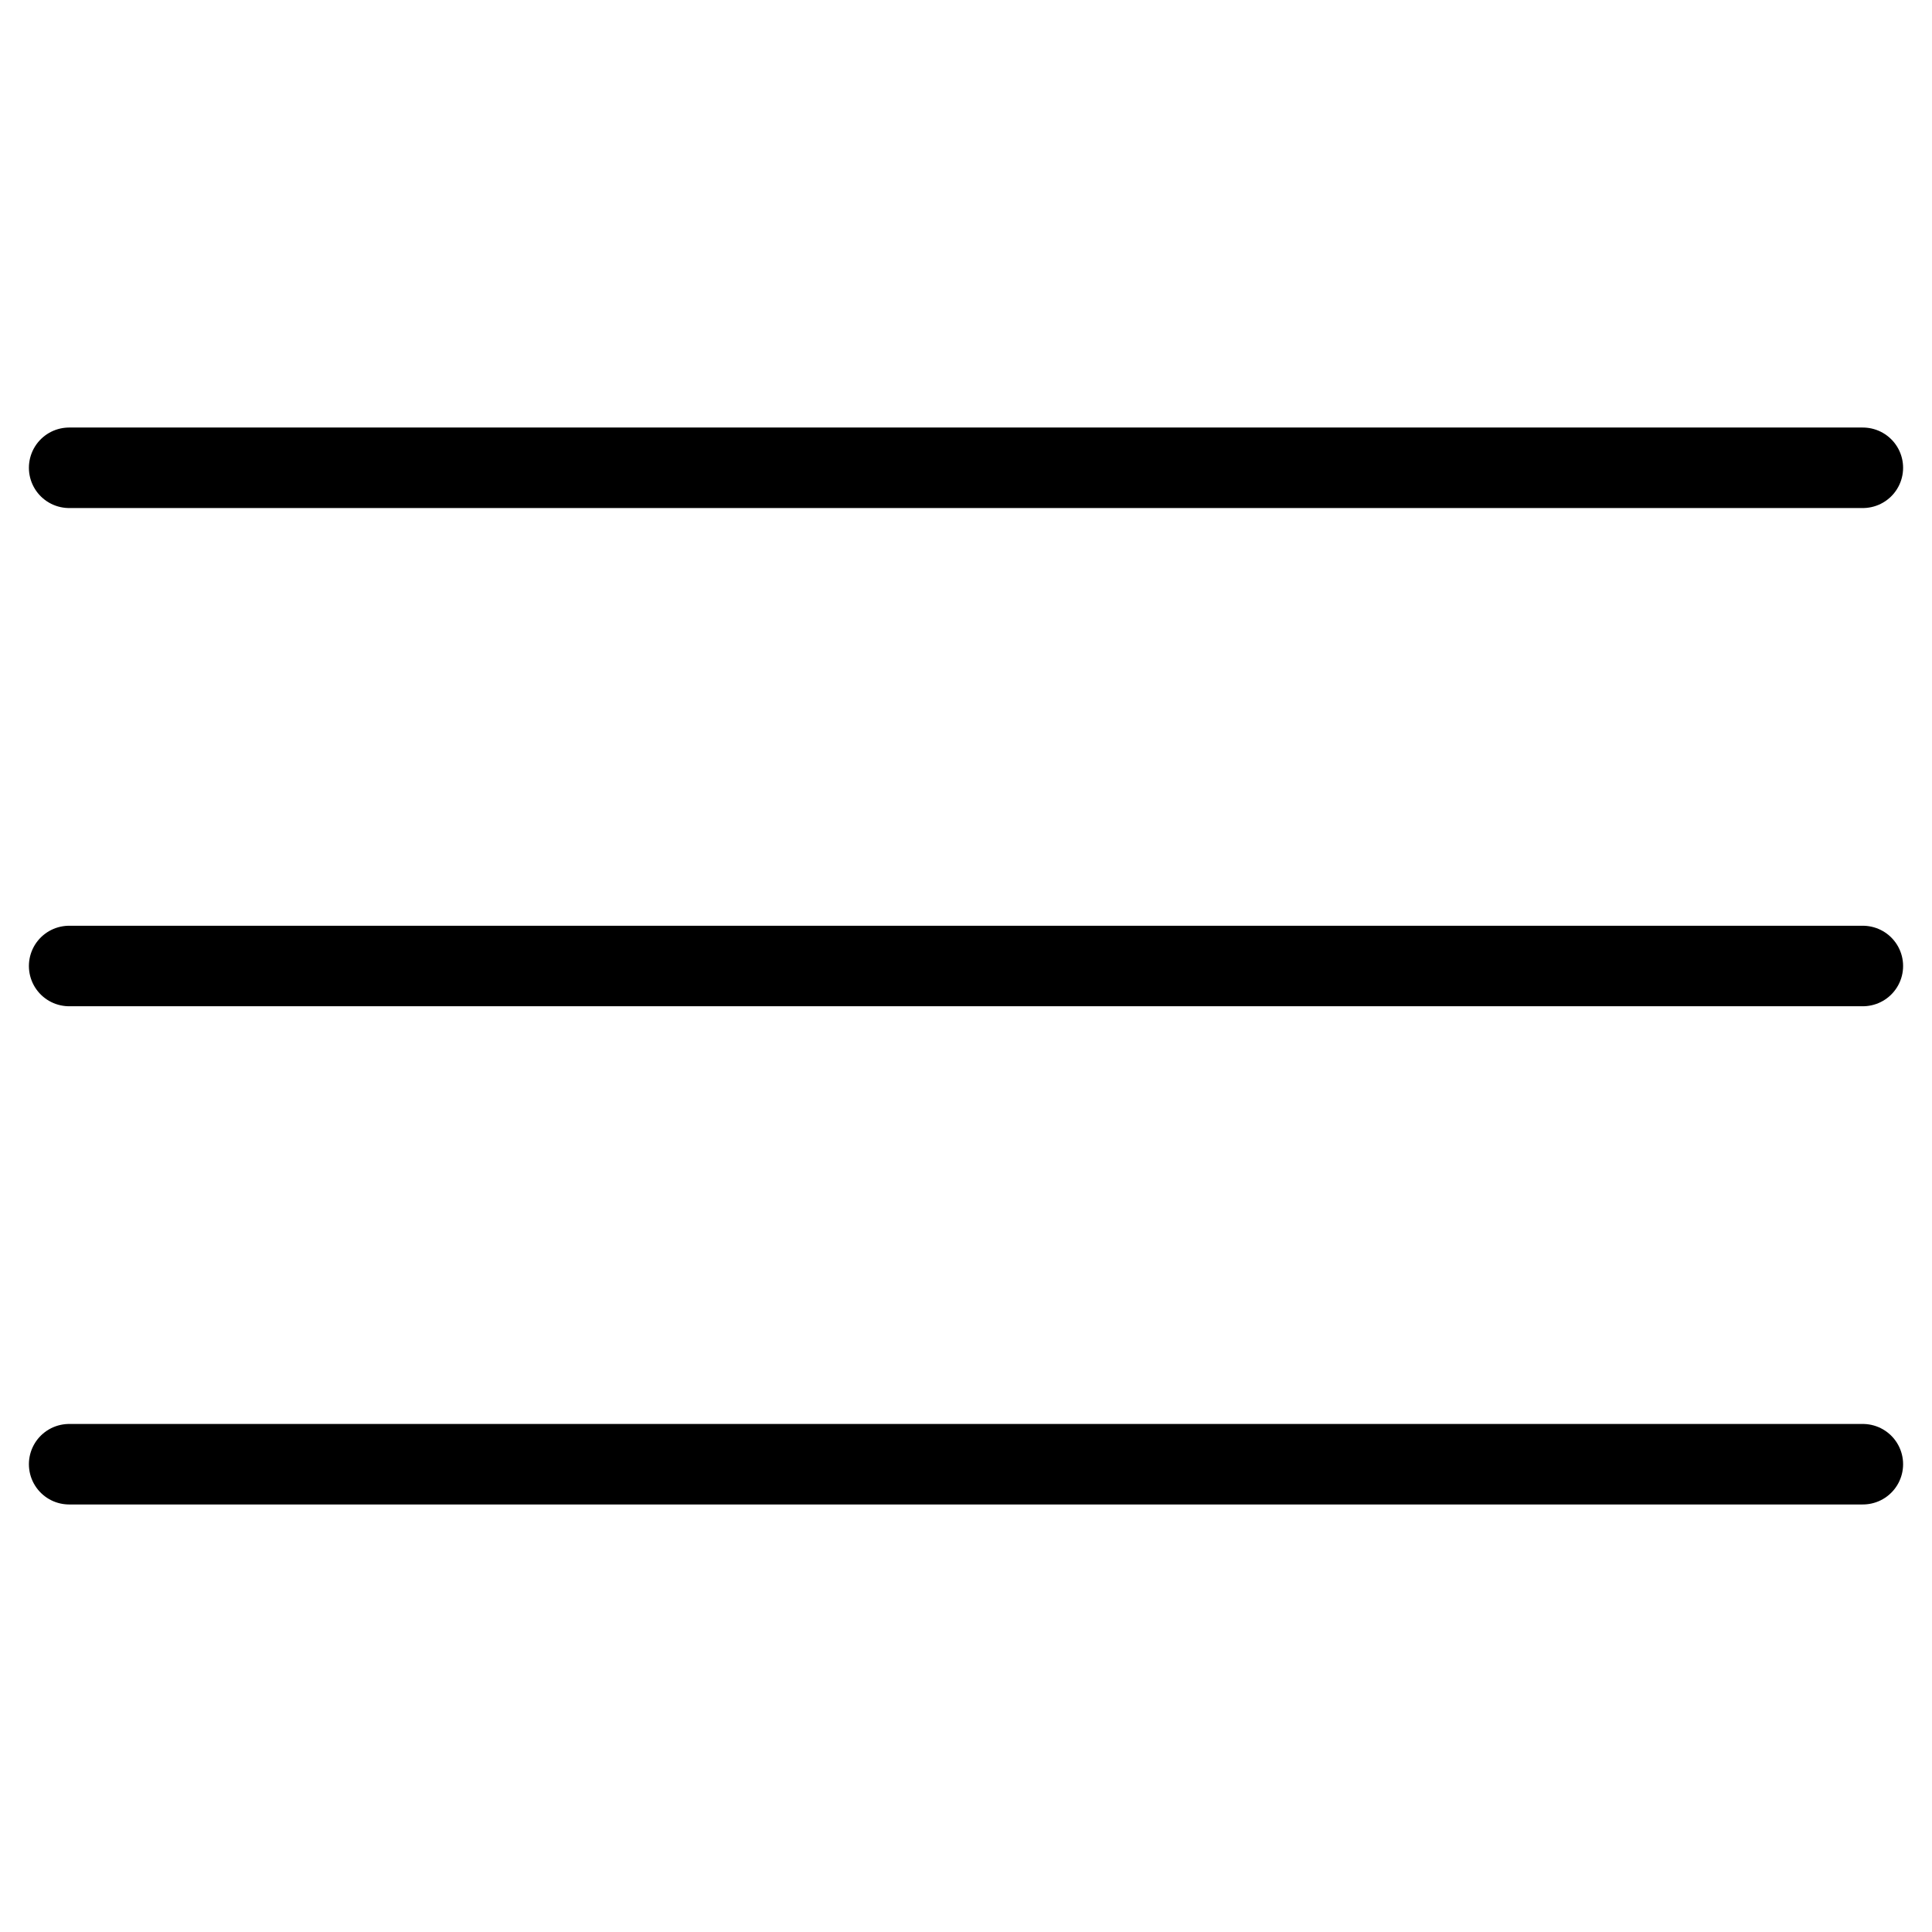
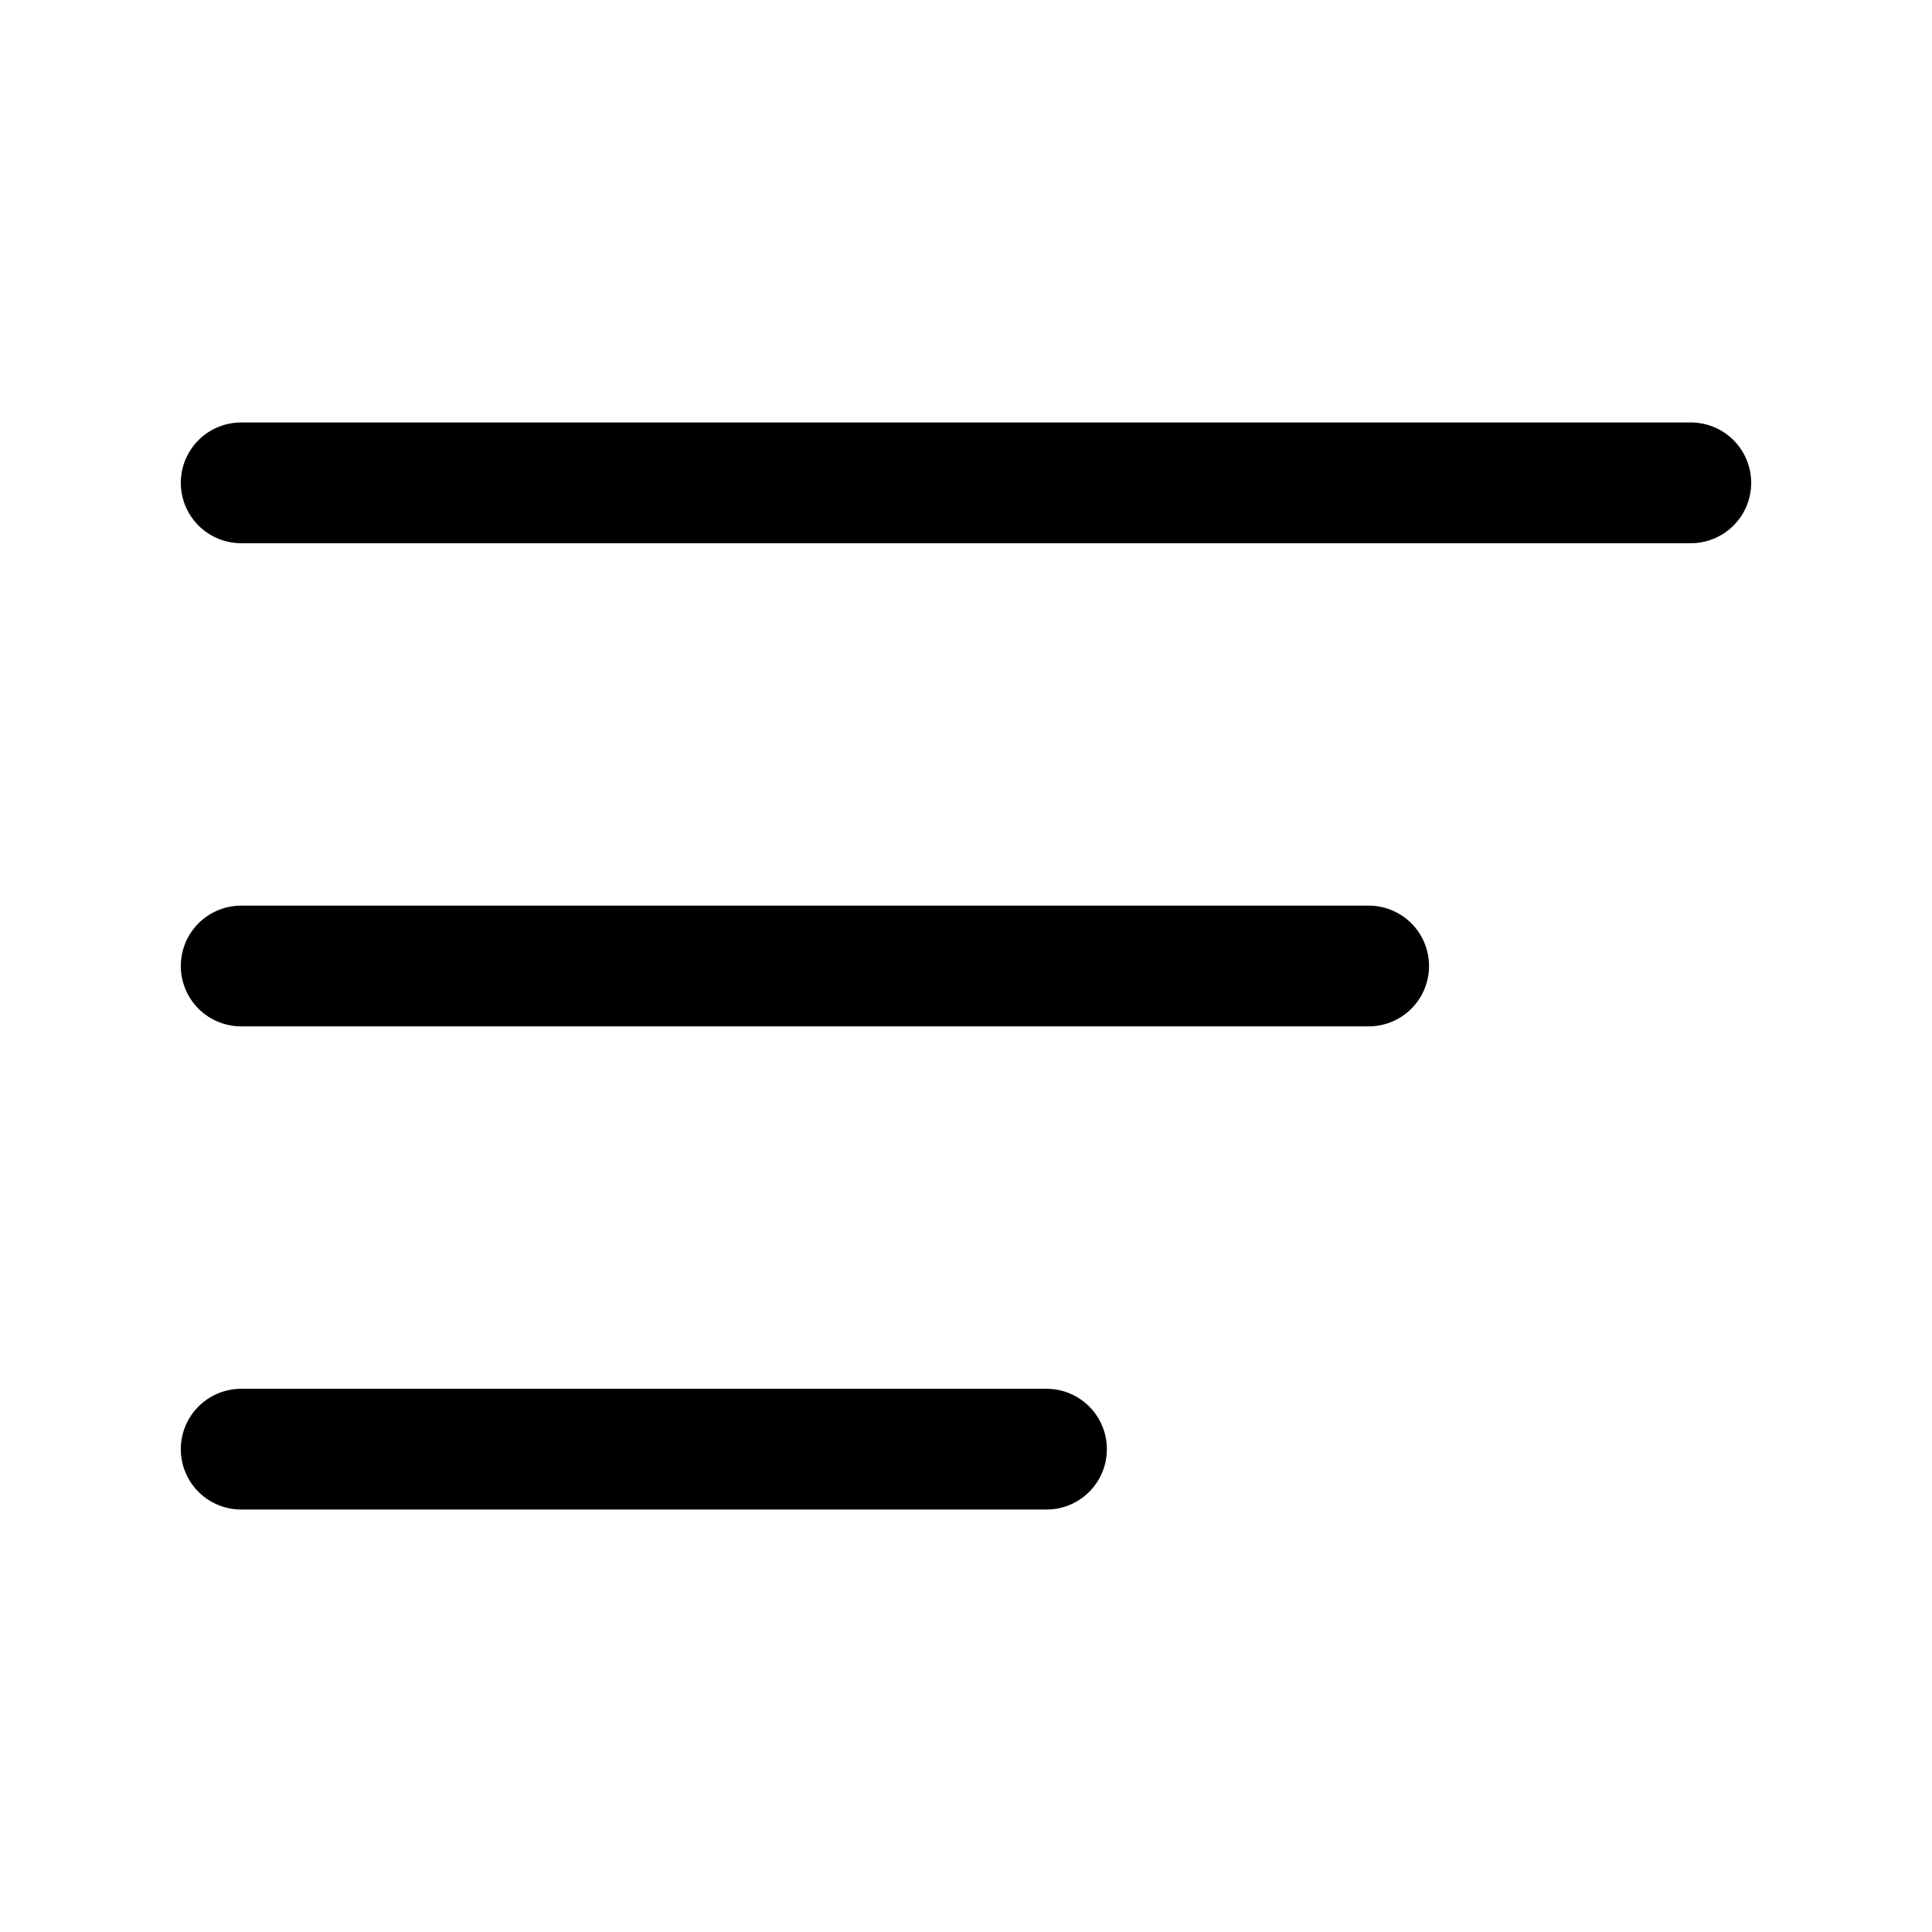
- <svg xmlns="http://www.w3.org/2000/svg" viewBox="0 0 24 24" id="Navigation-Menu--Streamline-Ultimate.svg">
-   <path d="M23.141 5.811H0.859" fill="none" stroke="currentColor" stroke-linecap="round" stroke-linejoin="round" stroke-width="1" />
-   <path d="M23.141 12H0.859" fill="none" stroke="currentColor" stroke-linecap="round" stroke-linejoin="round" stroke-width="1" />
-   <path d="M23.141 18.189H0.859" fill="none" stroke="currentColor" stroke-linecap="round" stroke-linejoin="round" stroke-width="1" />
+ <svg xmlns="http://www.w3.org/2000/svg" viewBox="0 0 24 24" fill="none">
+   <path d="M2.996 5.998H21.004" stroke="currentColor" stroke-width="1.5" stroke-linecap="round" stroke-linejoin="round" />
+   <path d="M17.002 12H2.996" stroke="currentColor" stroke-width="1.5" stroke-linecap="round" stroke-linejoin="round" />
+   <path d="M2.996 18.002H13" stroke="currentColor" stroke-width="1.5" stroke-linecap="round" stroke-linejoin="round" />
</svg>
